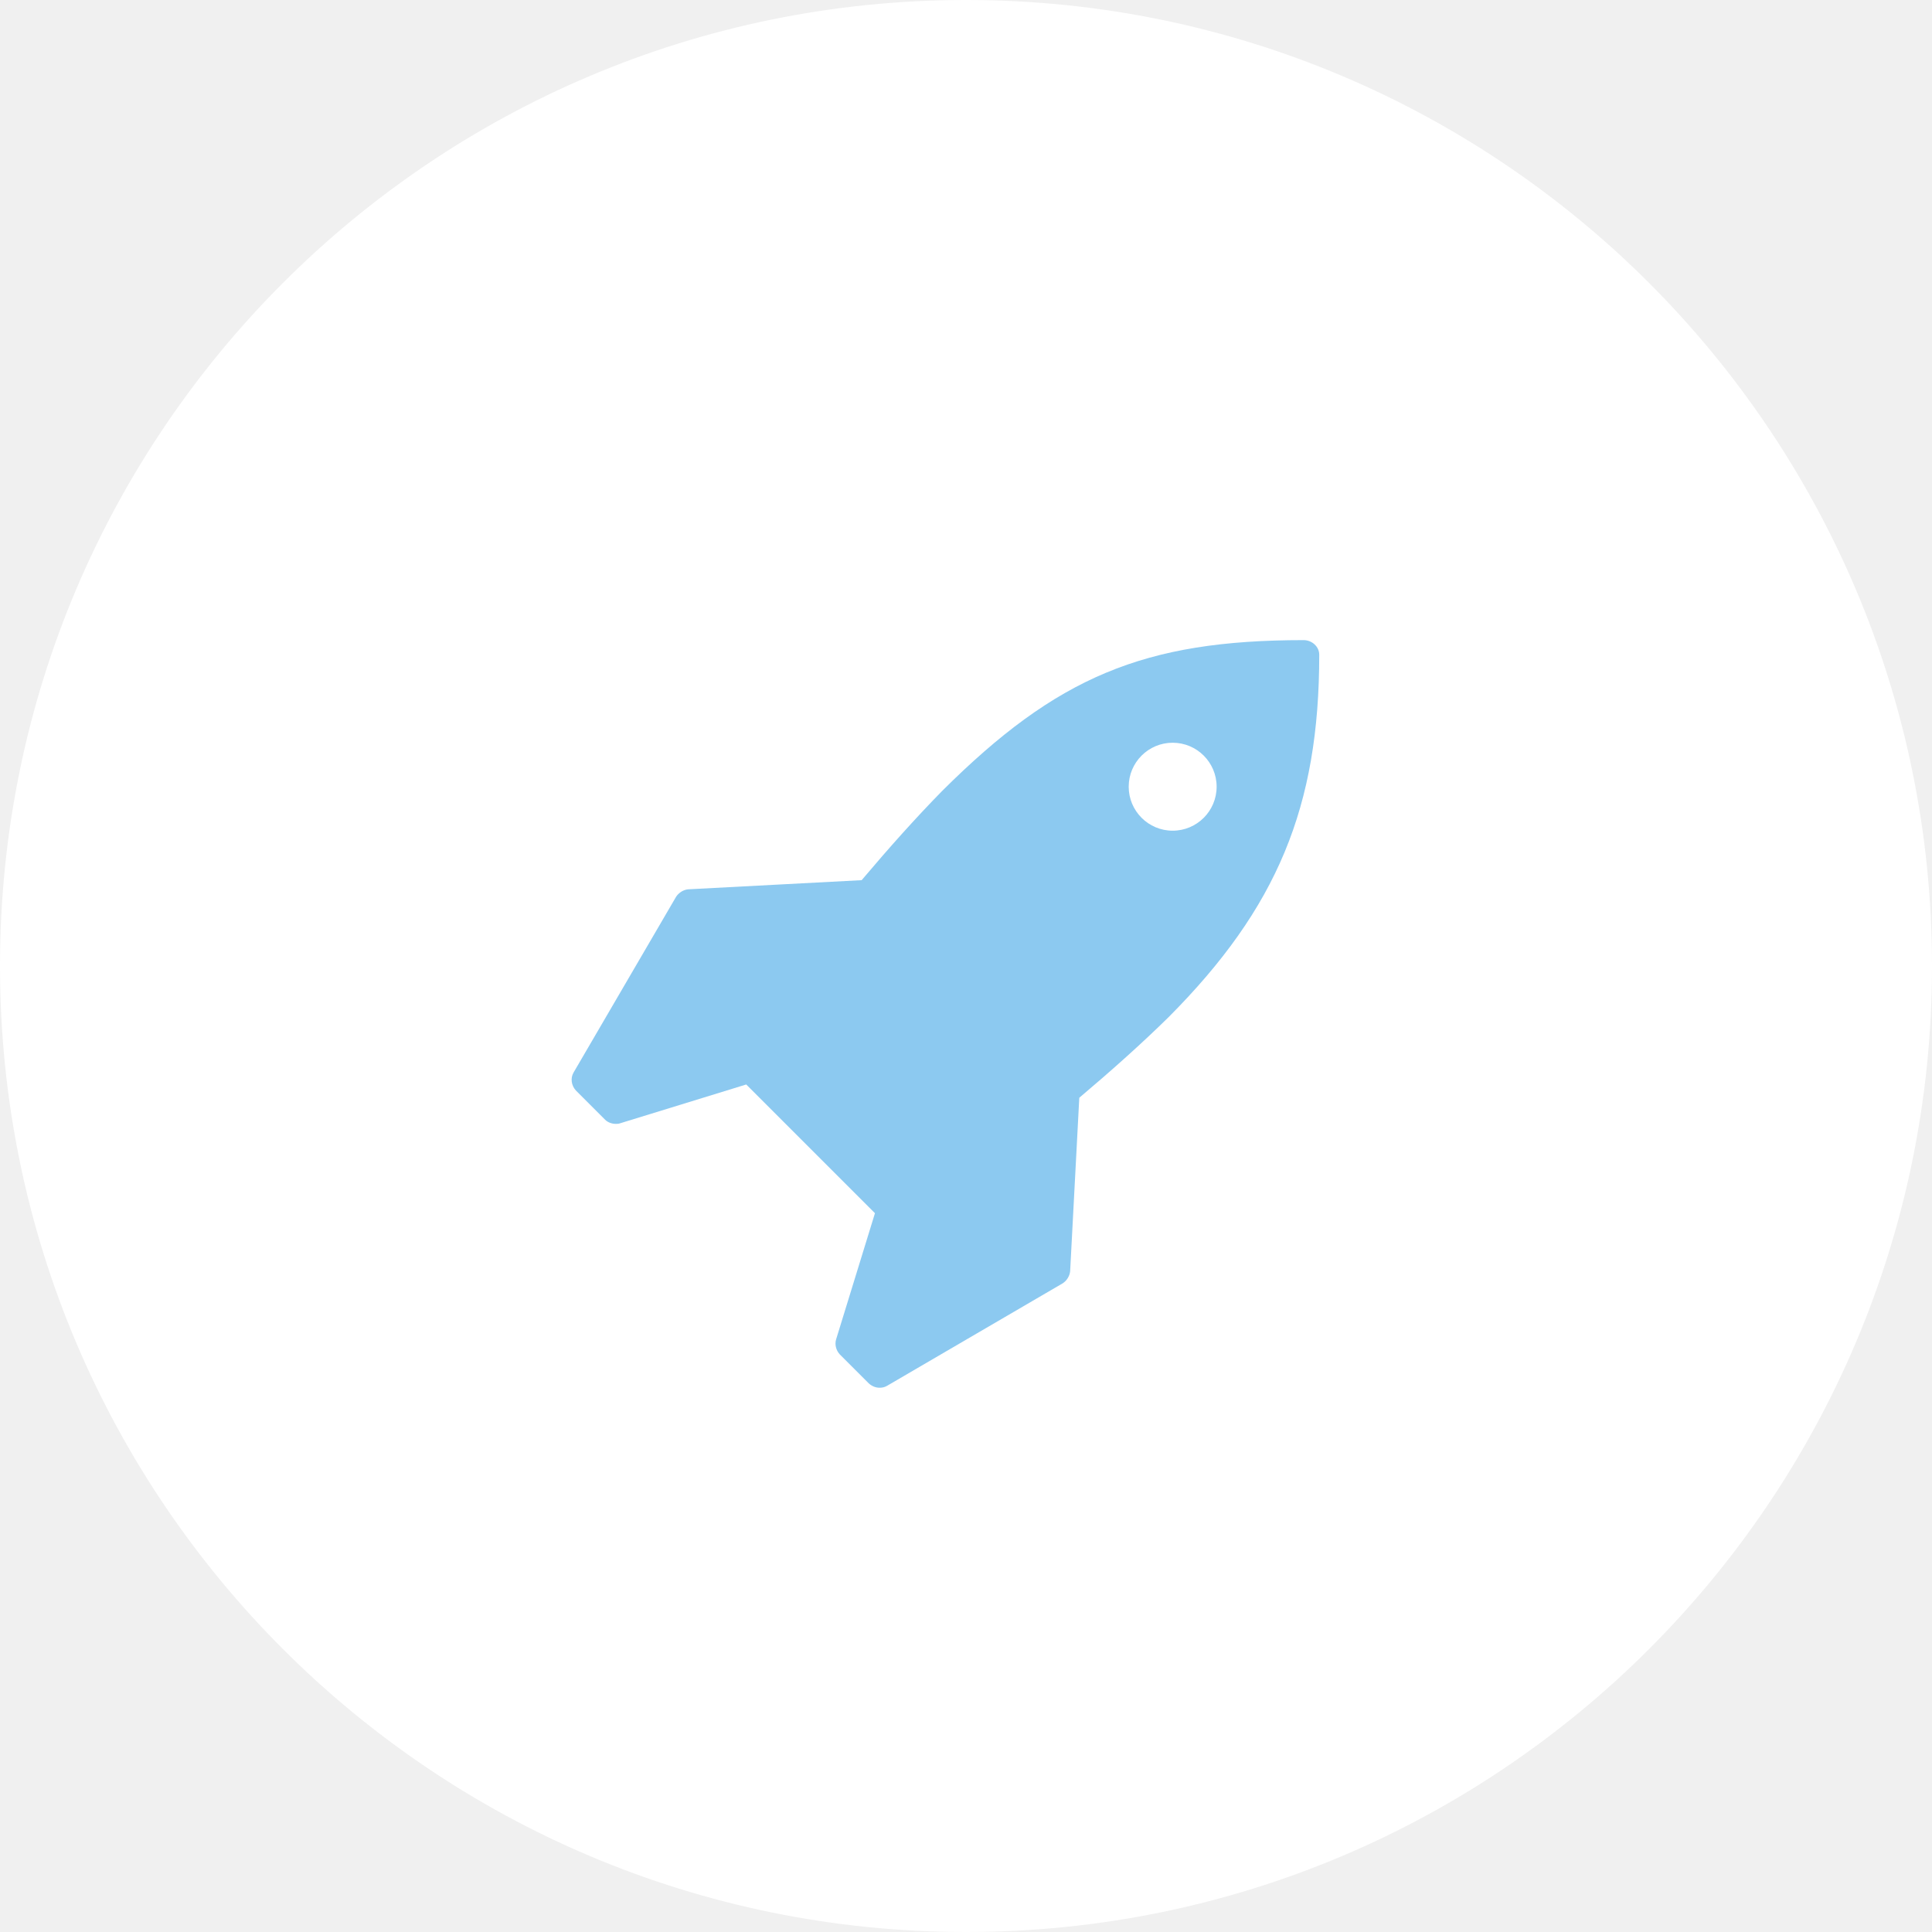
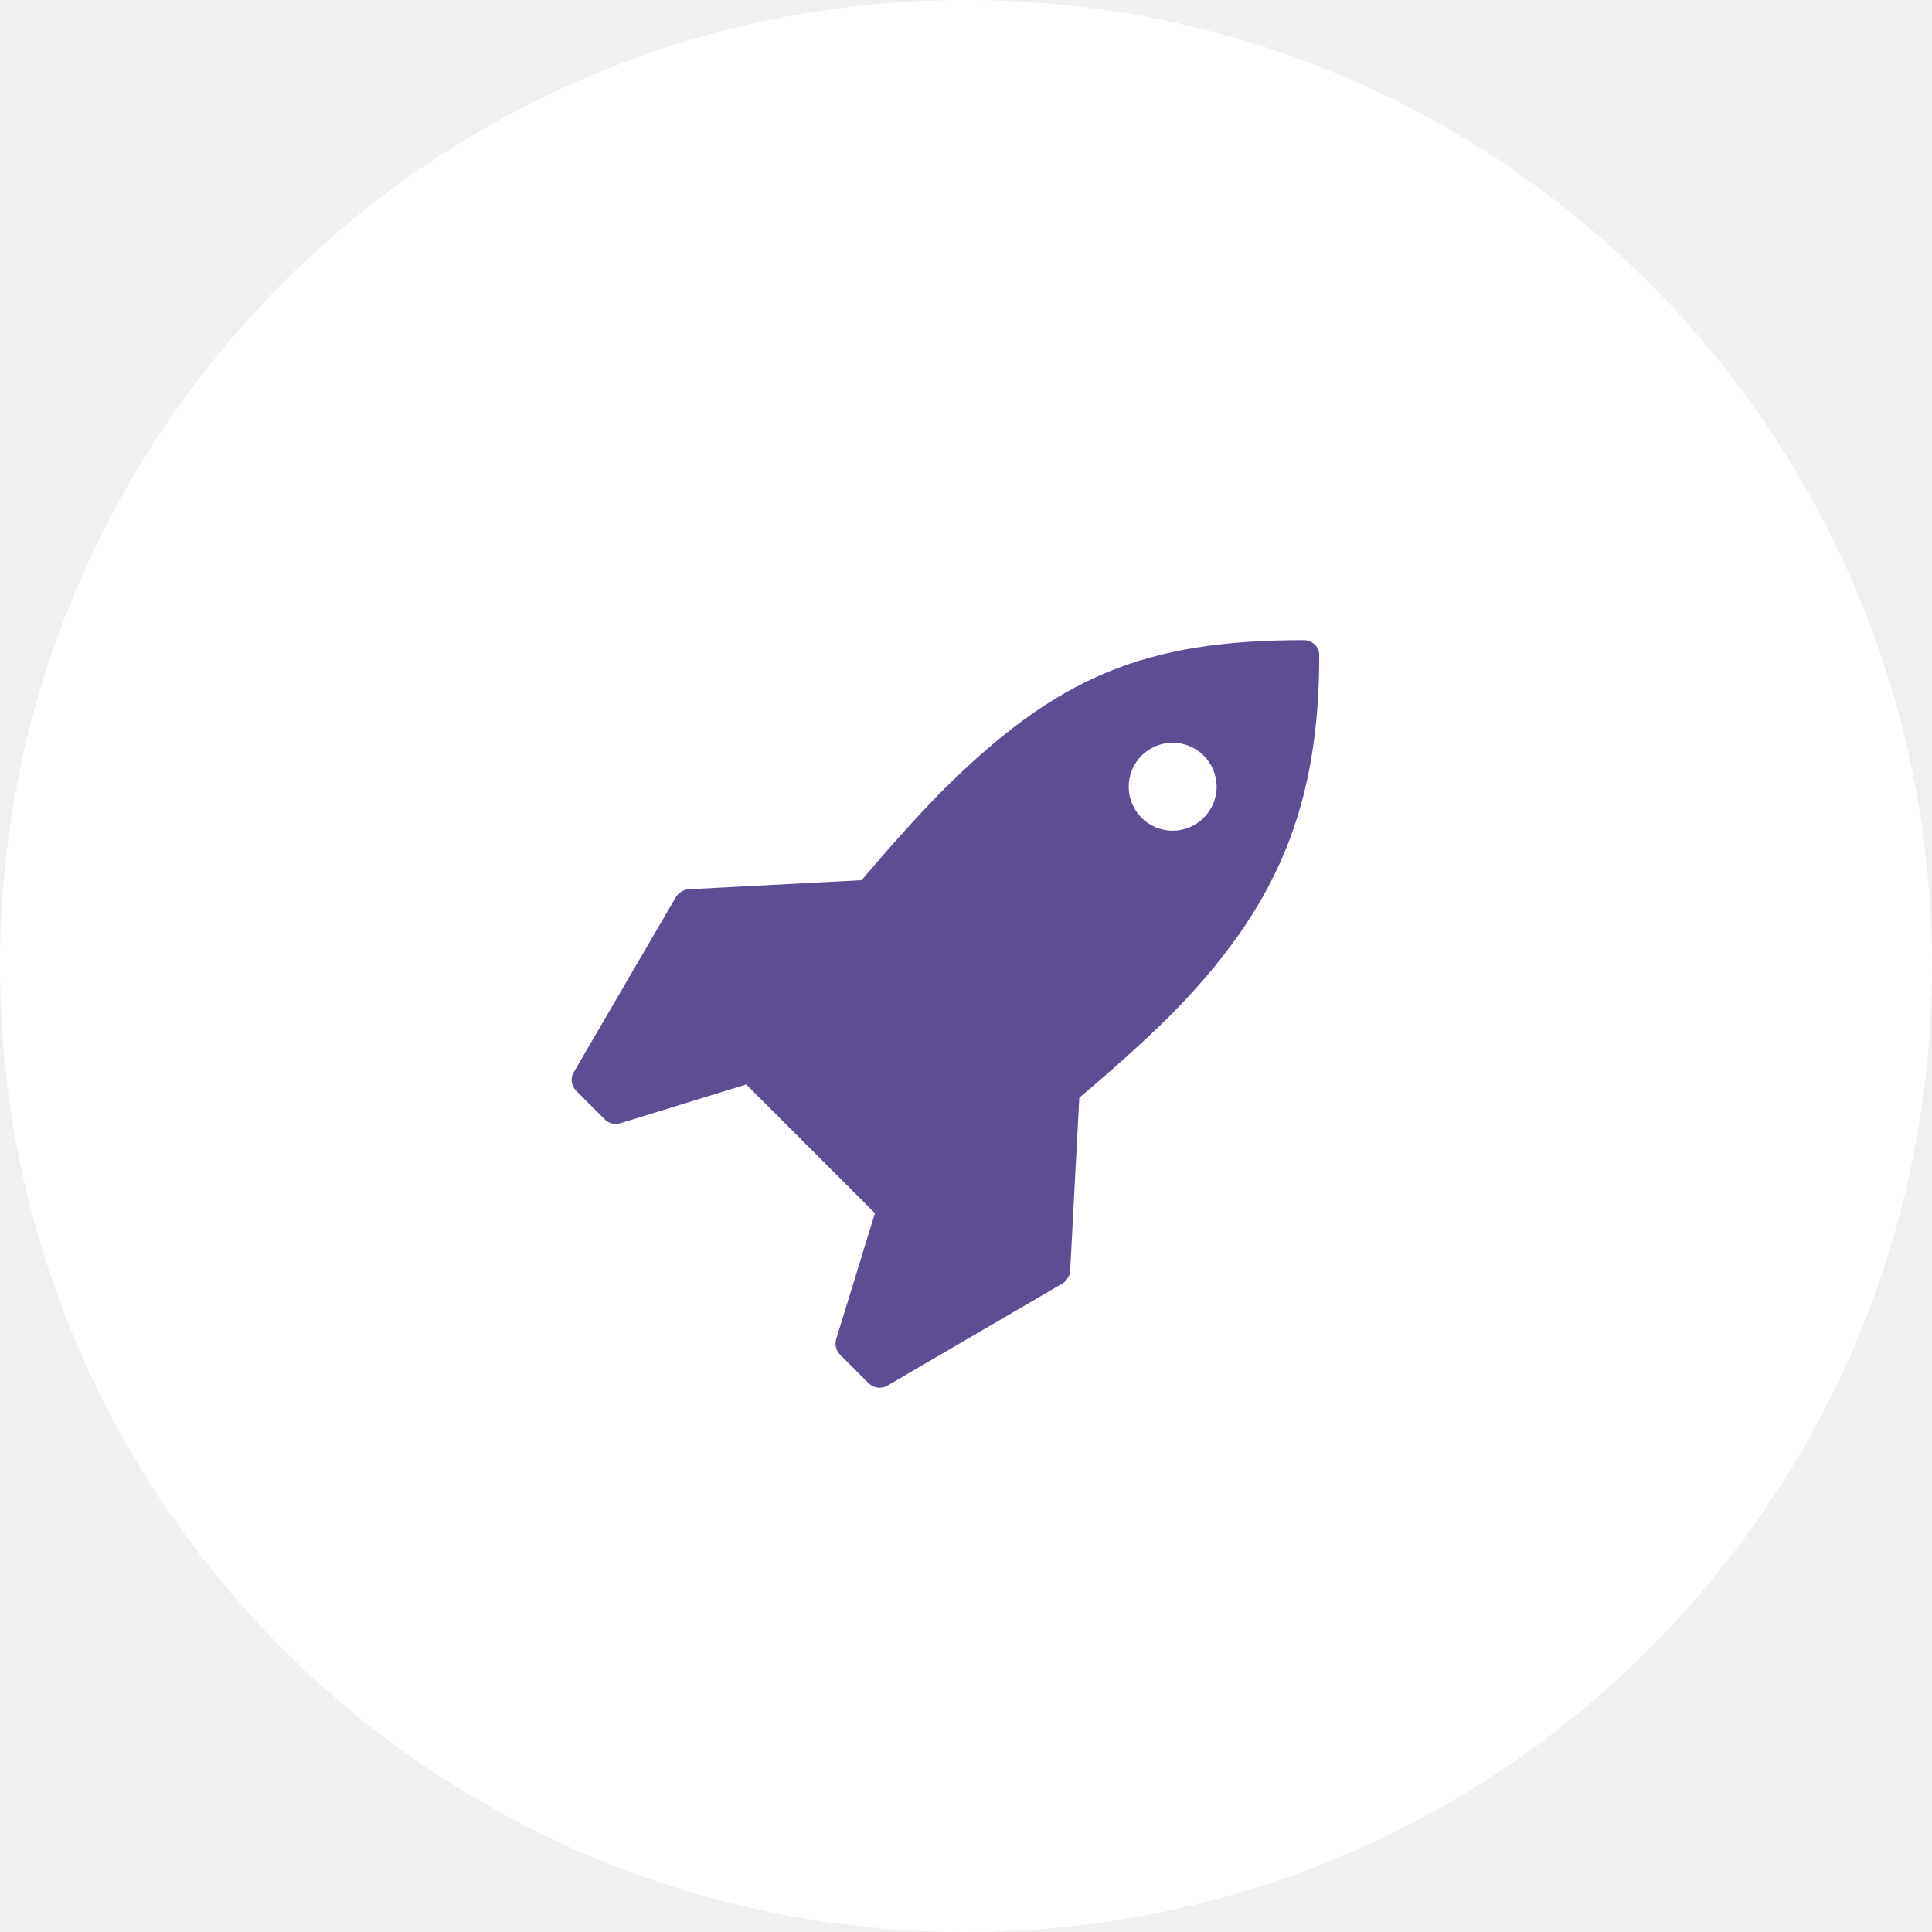
<svg xmlns="http://www.w3.org/2000/svg" version="1.1" id="Layer_1" x="0px" y="0px" width="85px" height="85px" viewBox="0 0 80 80" enable-background="new 0 0 80 80" xml:space="preserve">
  <g>
    <path fill="#FFFFFF" d="M40,0c22.091,0,40,17.909,40,40S62.091,80,40,80S0,62.091,0,40S17.909,0,40,0z" />
  </g>
  <g>
-     <path fill="#8cc9f0" d="M50.378,32.576c0,1.005-0.815,1.821-1.821,1.821c-1.005,0-1.82-0.816-1.82-1.821    c0-1.005,0.815-1.821,1.82-1.821C49.563,30.755,50.378,31.571,50.378,32.576z M54.627,27.113c0-0.341-0.304-0.607-0.646-0.607    c-6.601,0-10.223,1.518-14.964,6.241c-1.081,1.1-2.2,2.352-3.338,3.699l-7.188,0.379c-0.19,0.019-0.379,0.133-0.493,0.304    l-4.249,7.284c-0.133,0.228-0.095,0.53,0.095,0.739l1.214,1.215c0.114,0.113,0.285,0.17,0.437,0.17c0.057,0,0.114,0,0.17-0.02    l5.235-1.611l5.33,5.33l-1.612,5.236c-0.057,0.209,0,0.437,0.152,0.606l1.214,1.214c0.133,0.114,0.284,0.171,0.436,0.171    c0.114,0,0.208-0.021,0.304-0.075l7.283-4.25c0.171-0.113,0.284-0.304,0.305-0.492l0.379-7.19c1.347-1.138,2.599-2.257,3.699-3.339    C52.882,37.603,54.627,33.411,54.627,27.113z" />
+     <path fill="#5f4d93" d="M50.378,32.576c0,1.005-0.815,1.821-1.821,1.821c-1.005,0-1.82-0.816-1.82-1.821    c0-1.005,0.815-1.821,1.82-1.821C49.563,30.755,50.378,31.571,50.378,32.576z M54.627,27.113c0-0.341-0.304-0.607-0.646-0.607    c-6.601,0-10.223,1.518-14.964,6.241c-1.081,1.1-2.2,2.352-3.338,3.699l-7.188,0.379c-0.19,0.019-0.379,0.133-0.493,0.304    l-4.249,7.284c-0.133,0.228-0.095,0.53,0.095,0.739l1.214,1.215c0.114,0.113,0.285,0.17,0.437,0.17c0.057,0,0.114,0,0.17-0.02    l5.235-1.611l5.33,5.33l-1.612,5.236c-0.057,0.209,0,0.437,0.152,0.606l1.214,1.214c0.133,0.114,0.284,0.171,0.436,0.171    c0.114,0,0.208-0.021,0.304-0.075l7.283-4.25c0.171-0.113,0.284-0.304,0.305-0.492l0.379-7.19c1.347-1.138,2.599-2.257,3.699-3.339    C52.882,37.603,54.627,33.411,54.627,27.113z" />
  </g>
</svg>
